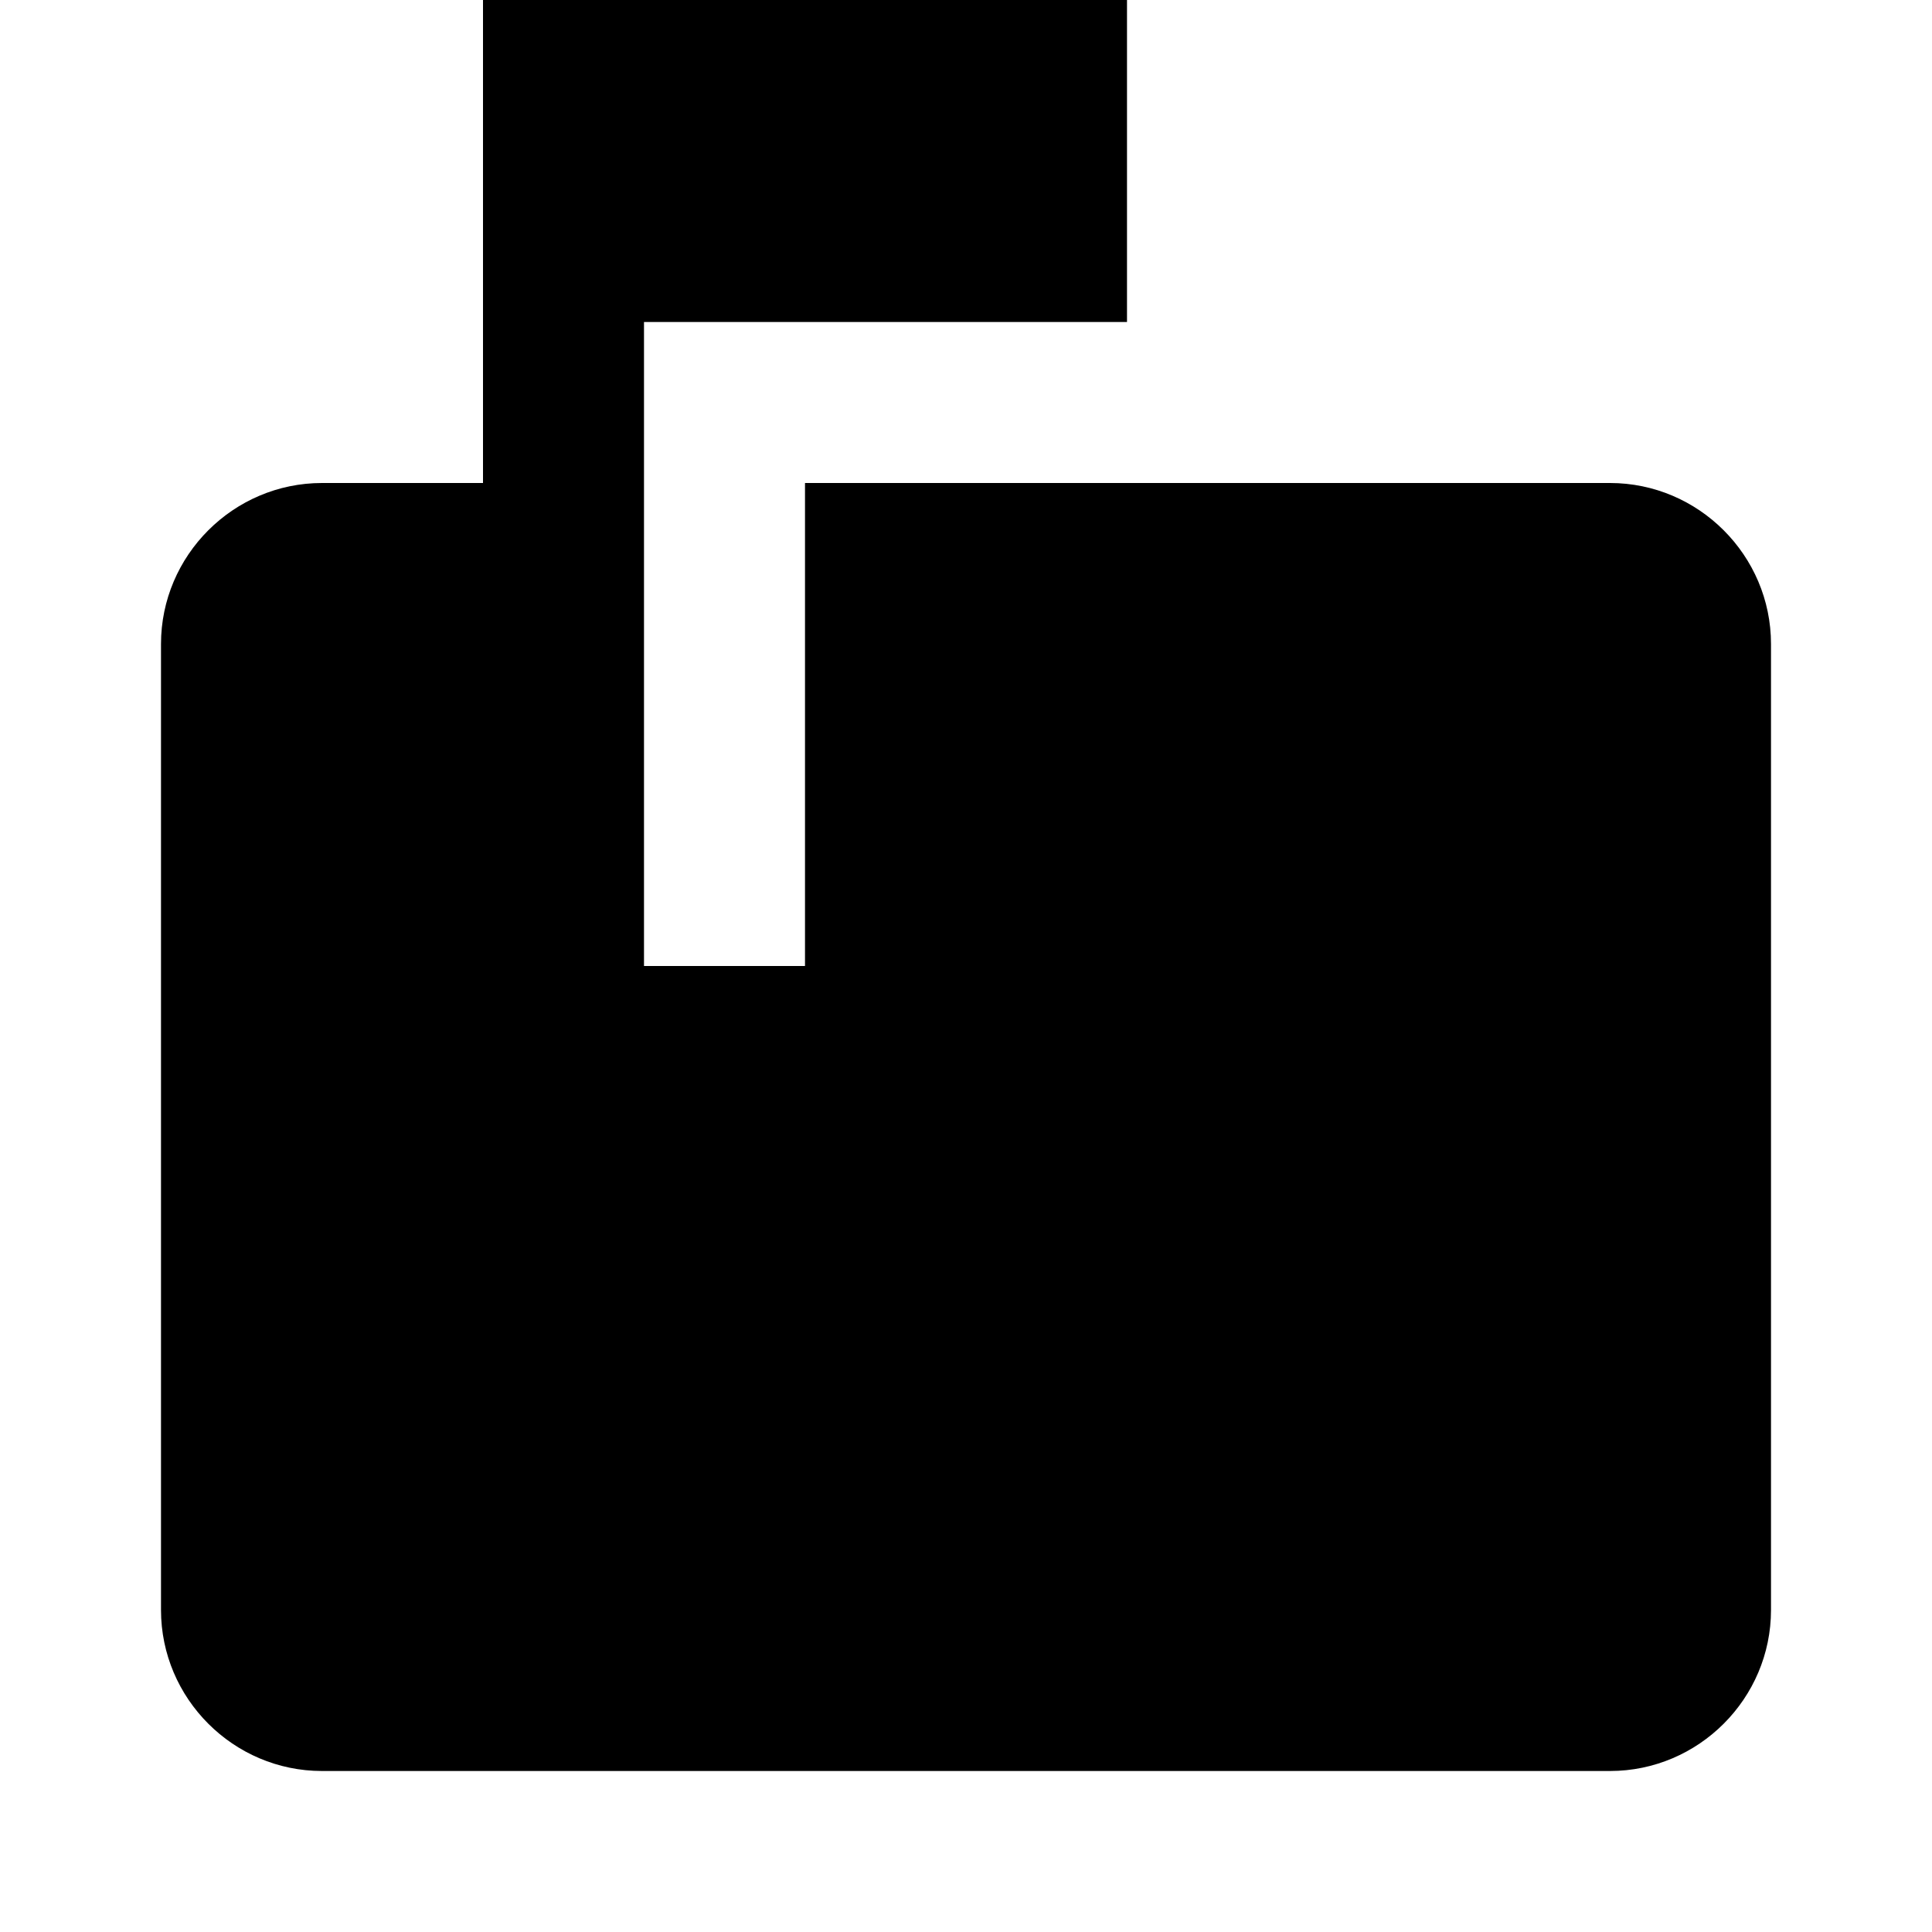
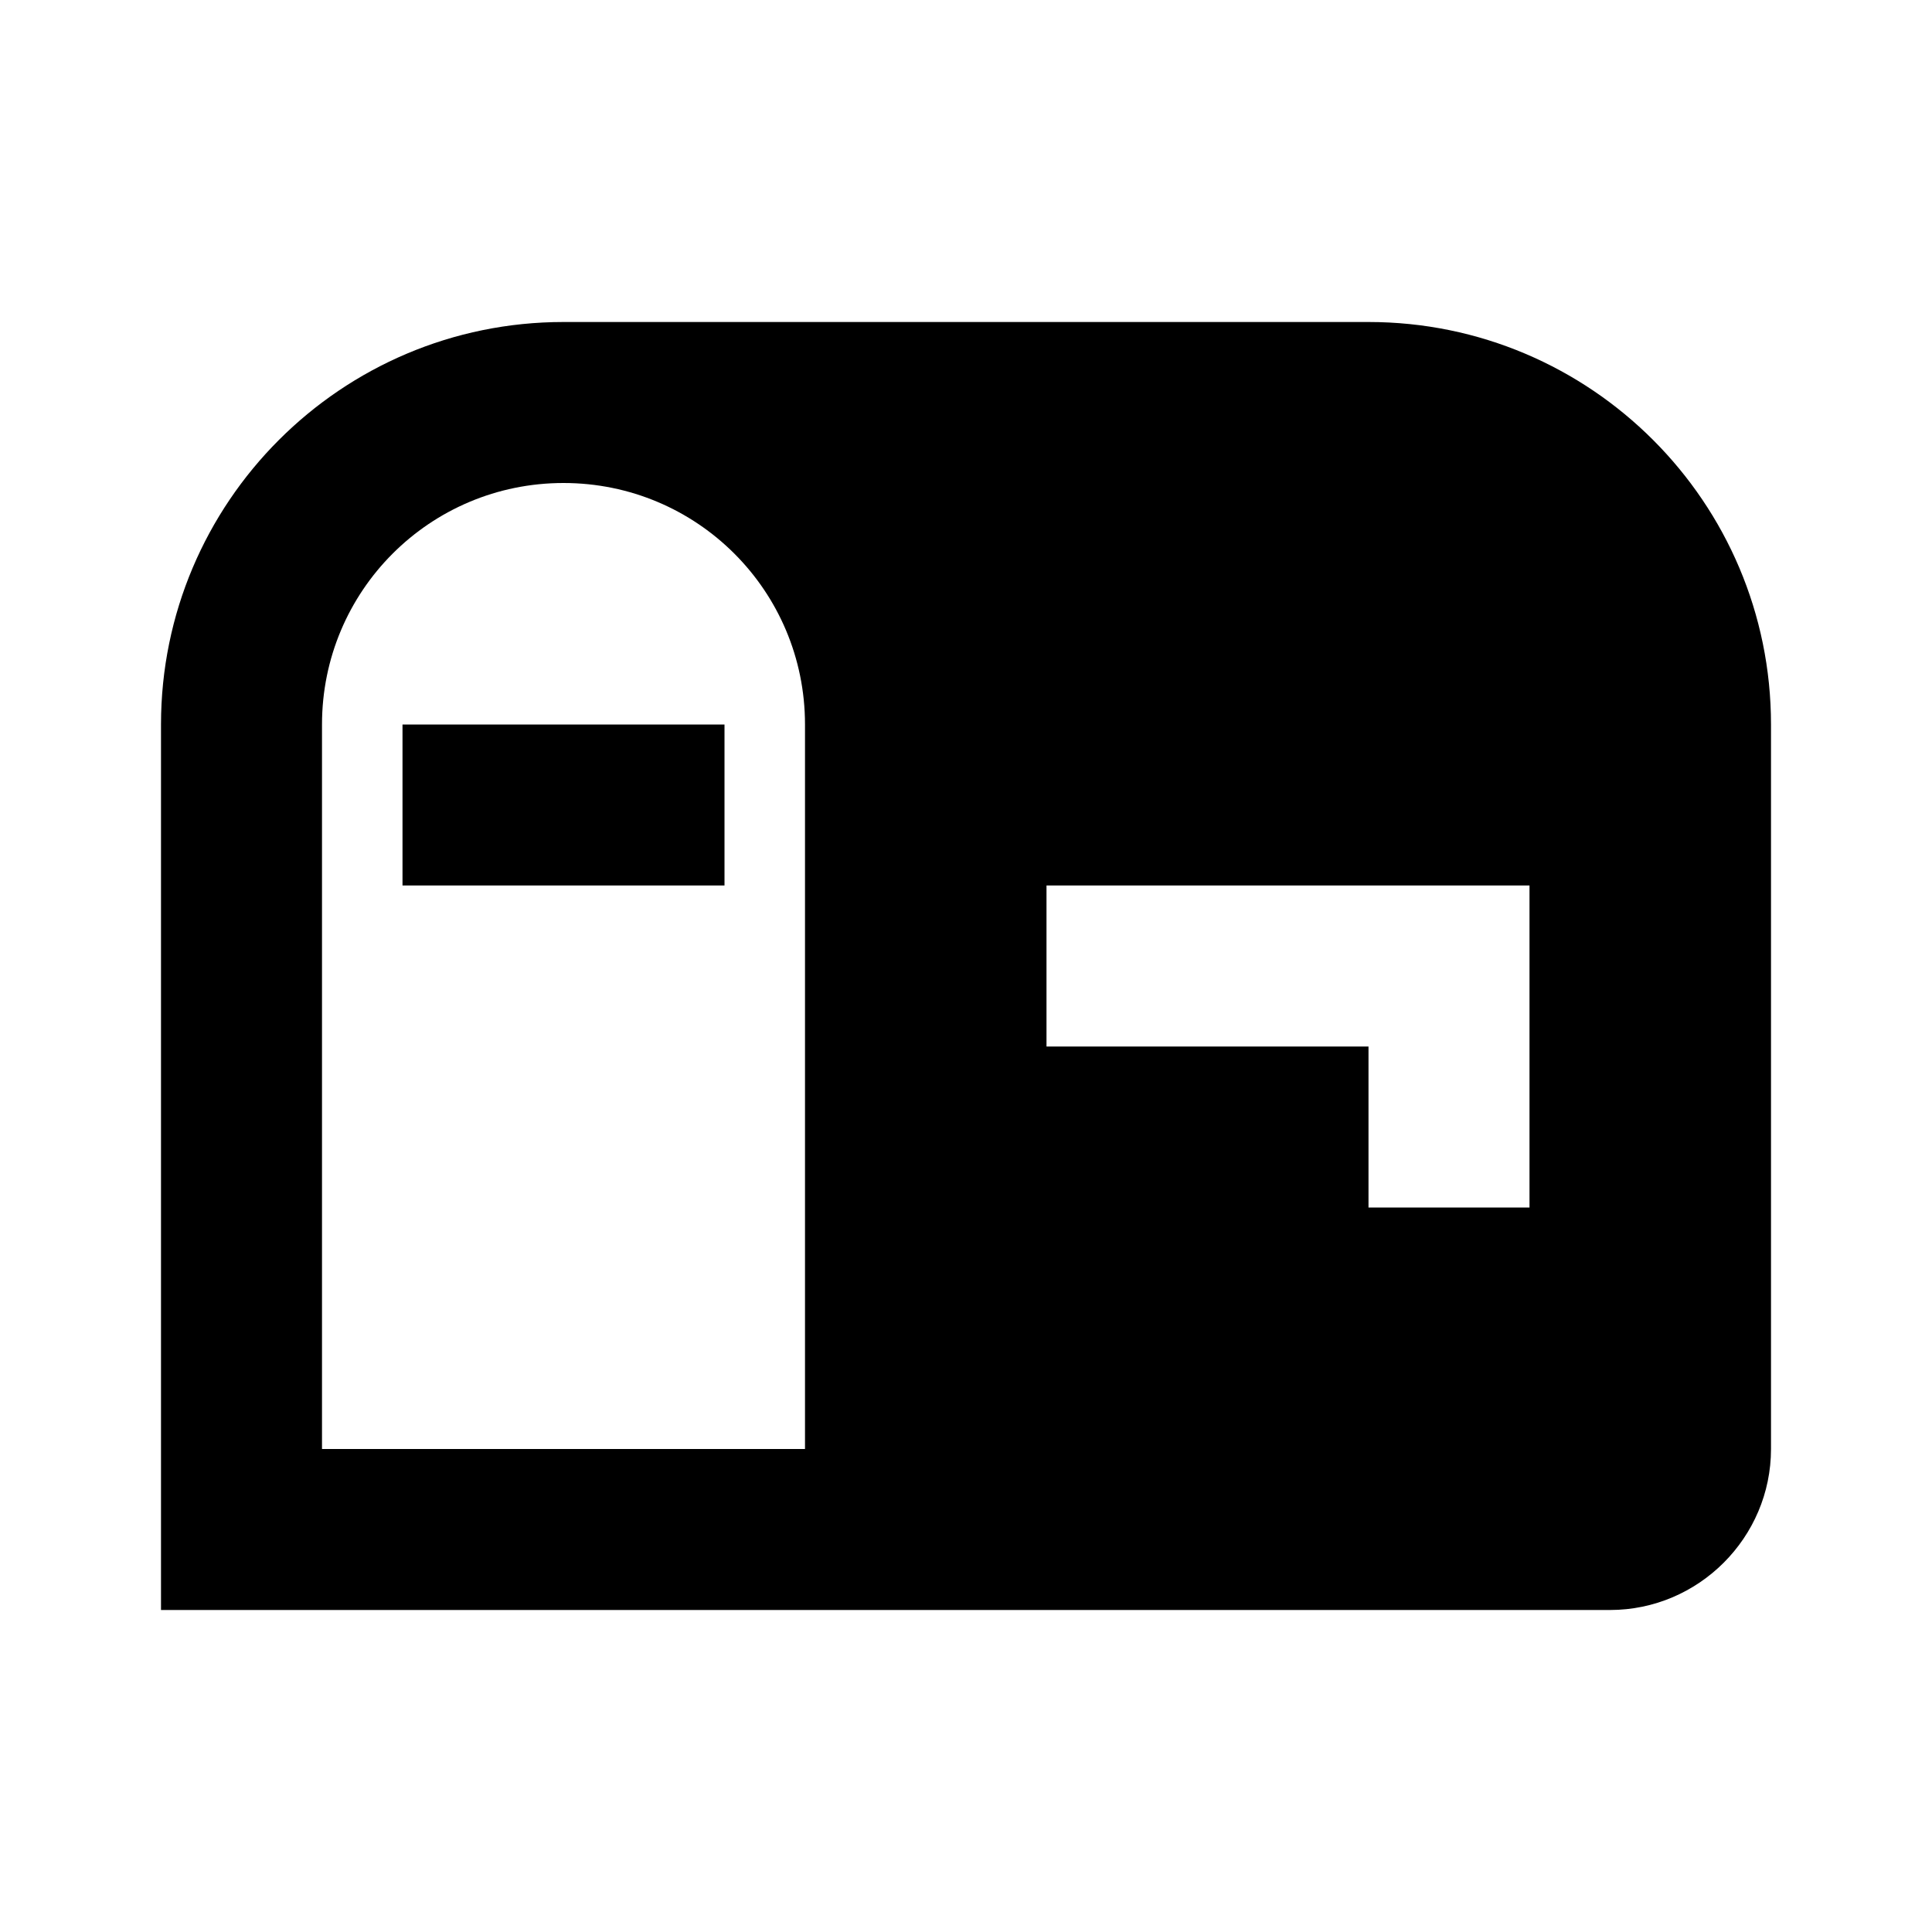
<svg xmlns="http://www.w3.org/2000/svg" version="1.1" width="24" height="24" viewBox="0 0 24 24">
-   <path d="M20,6H10V12H8V4H14V0H6V6H4C2.9,6 2,6.9 2,8V20C2,21.1 2.9,22 4,22H20C21.1,22 22,21.1 22,20V8C22,6.9 21.1,6 20,6Z" />
+   <path d="M17,4H7C4.24,4 2,6.24 2,9V20H20C21.1,20 22,19.1 22,18V9C22,6.24 19.76,4 17,4M10,18H4V9C4,7.34 5.34,6 7,6C8.66,6 10,7.34 10,9V18M19,15H17V13H13V11H19V15M9,11H5V9H9V11Z" />
</svg>
